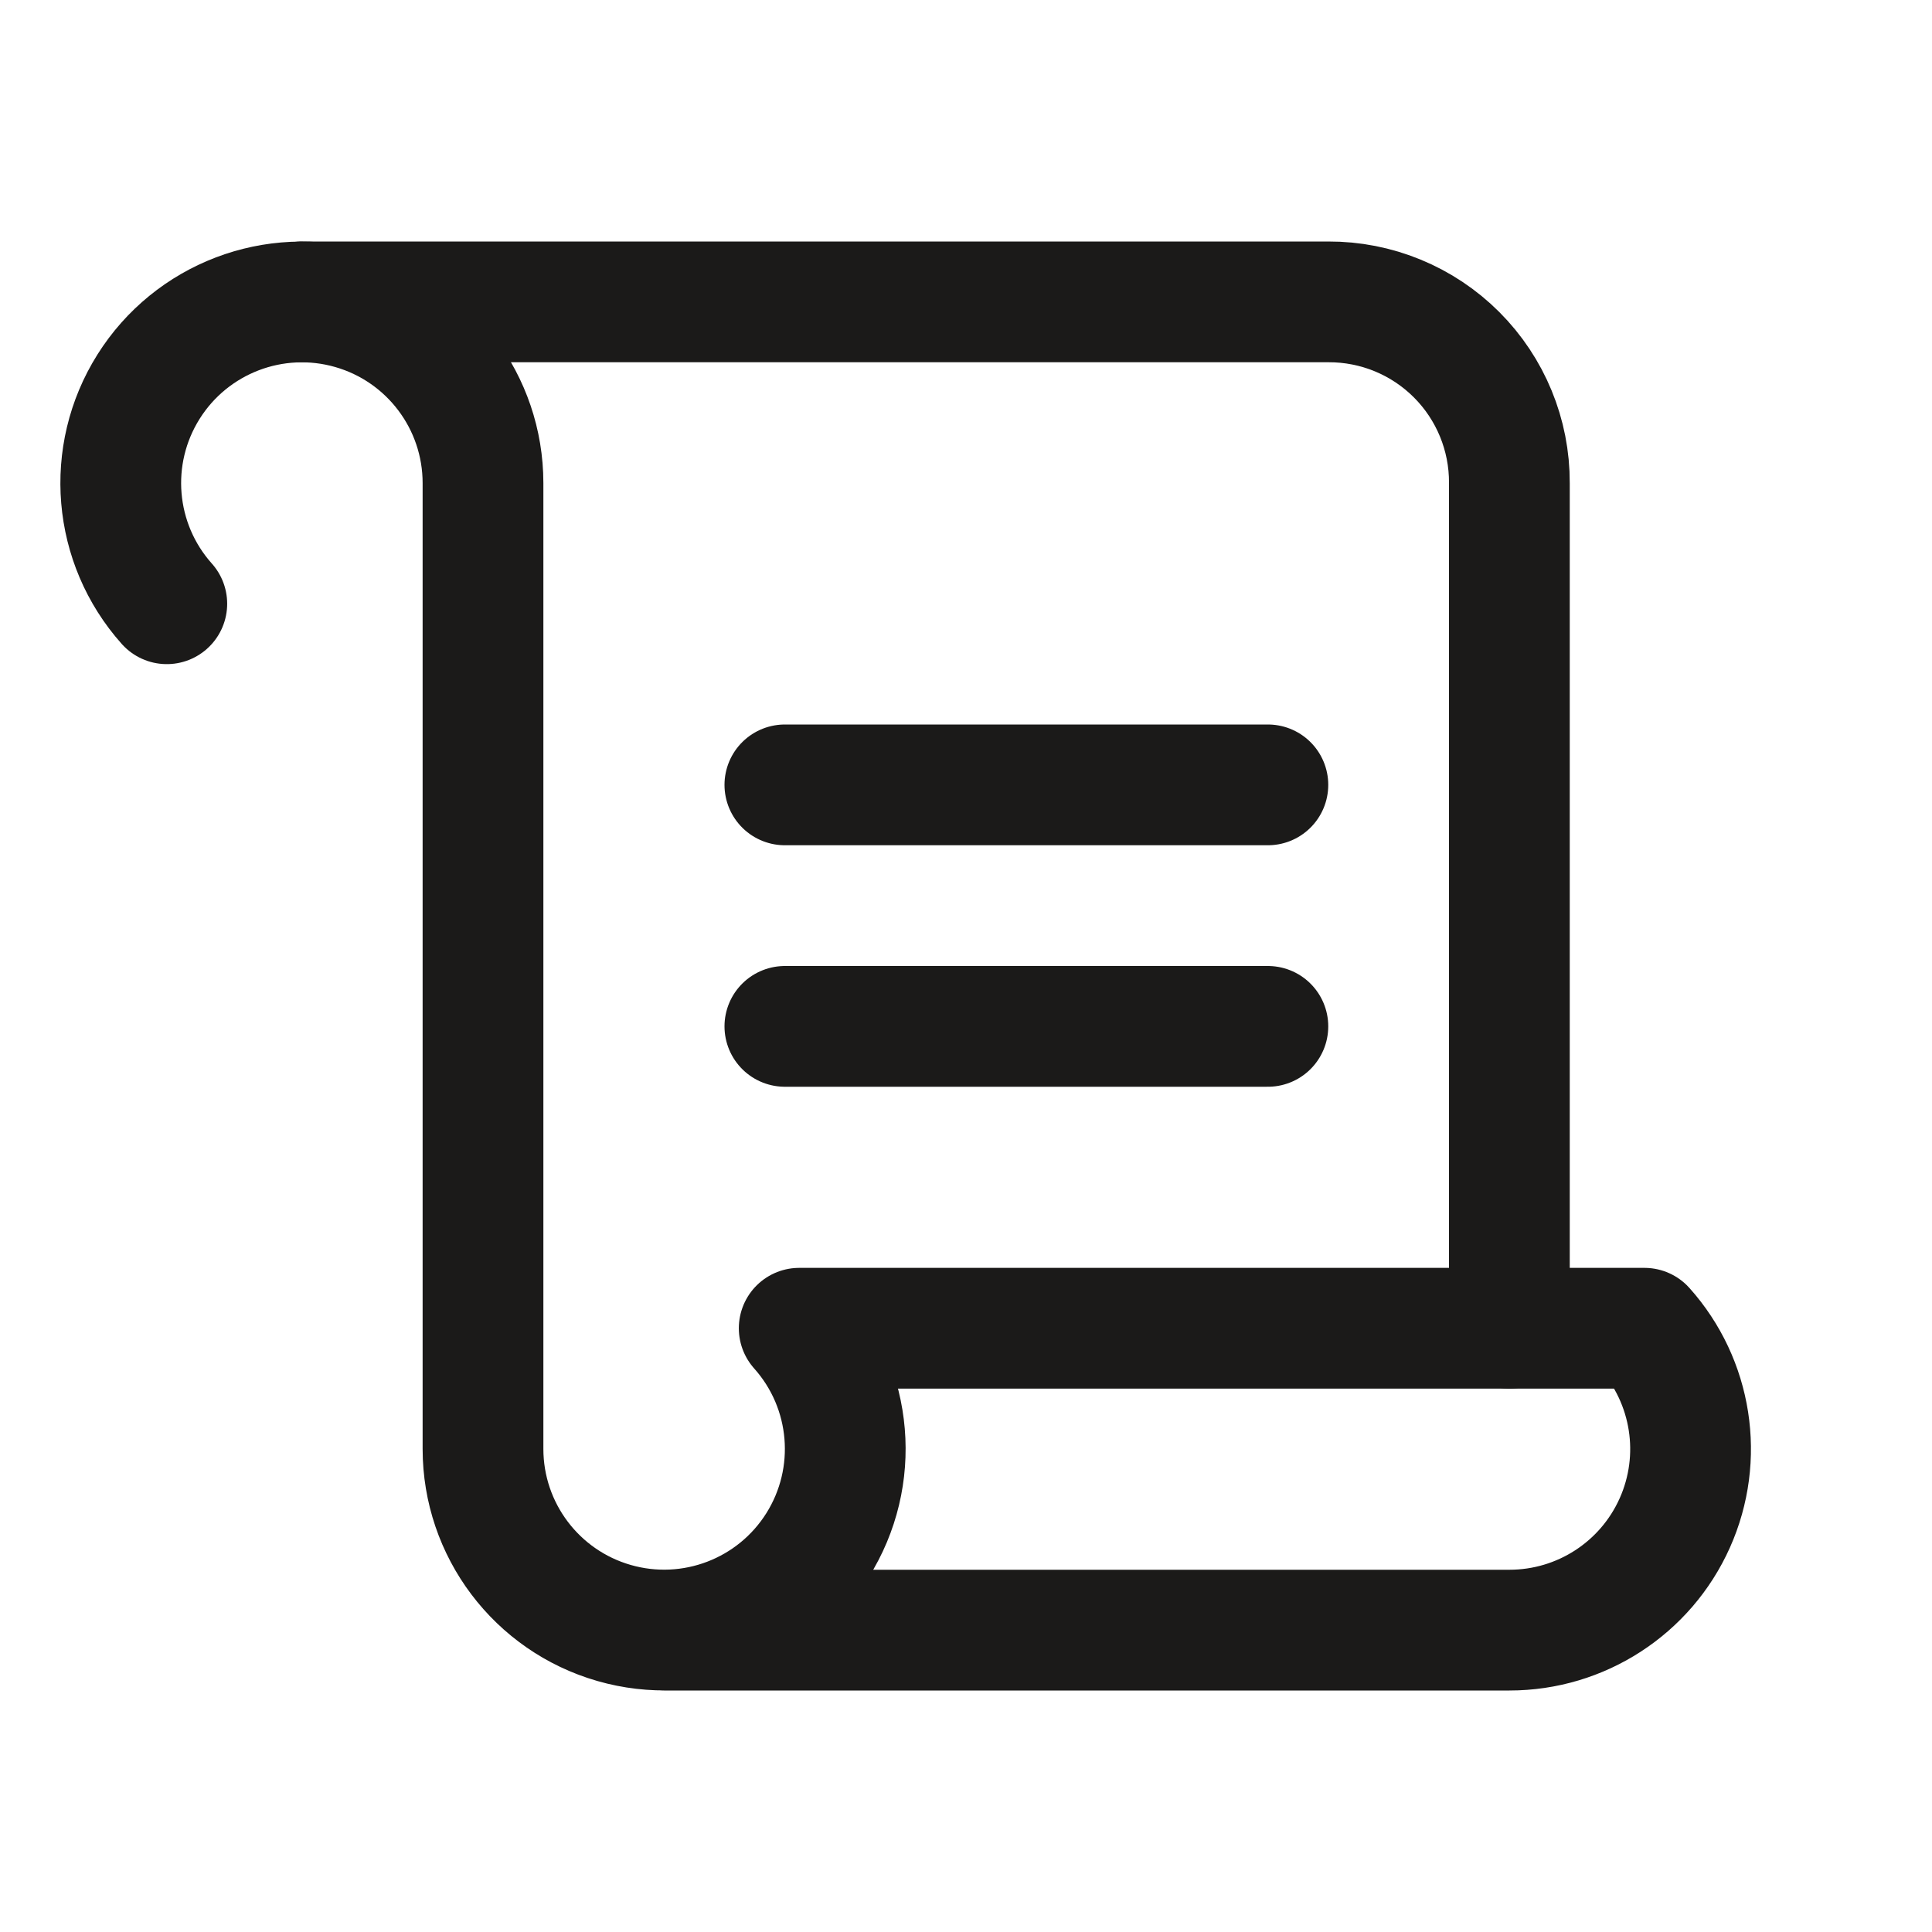
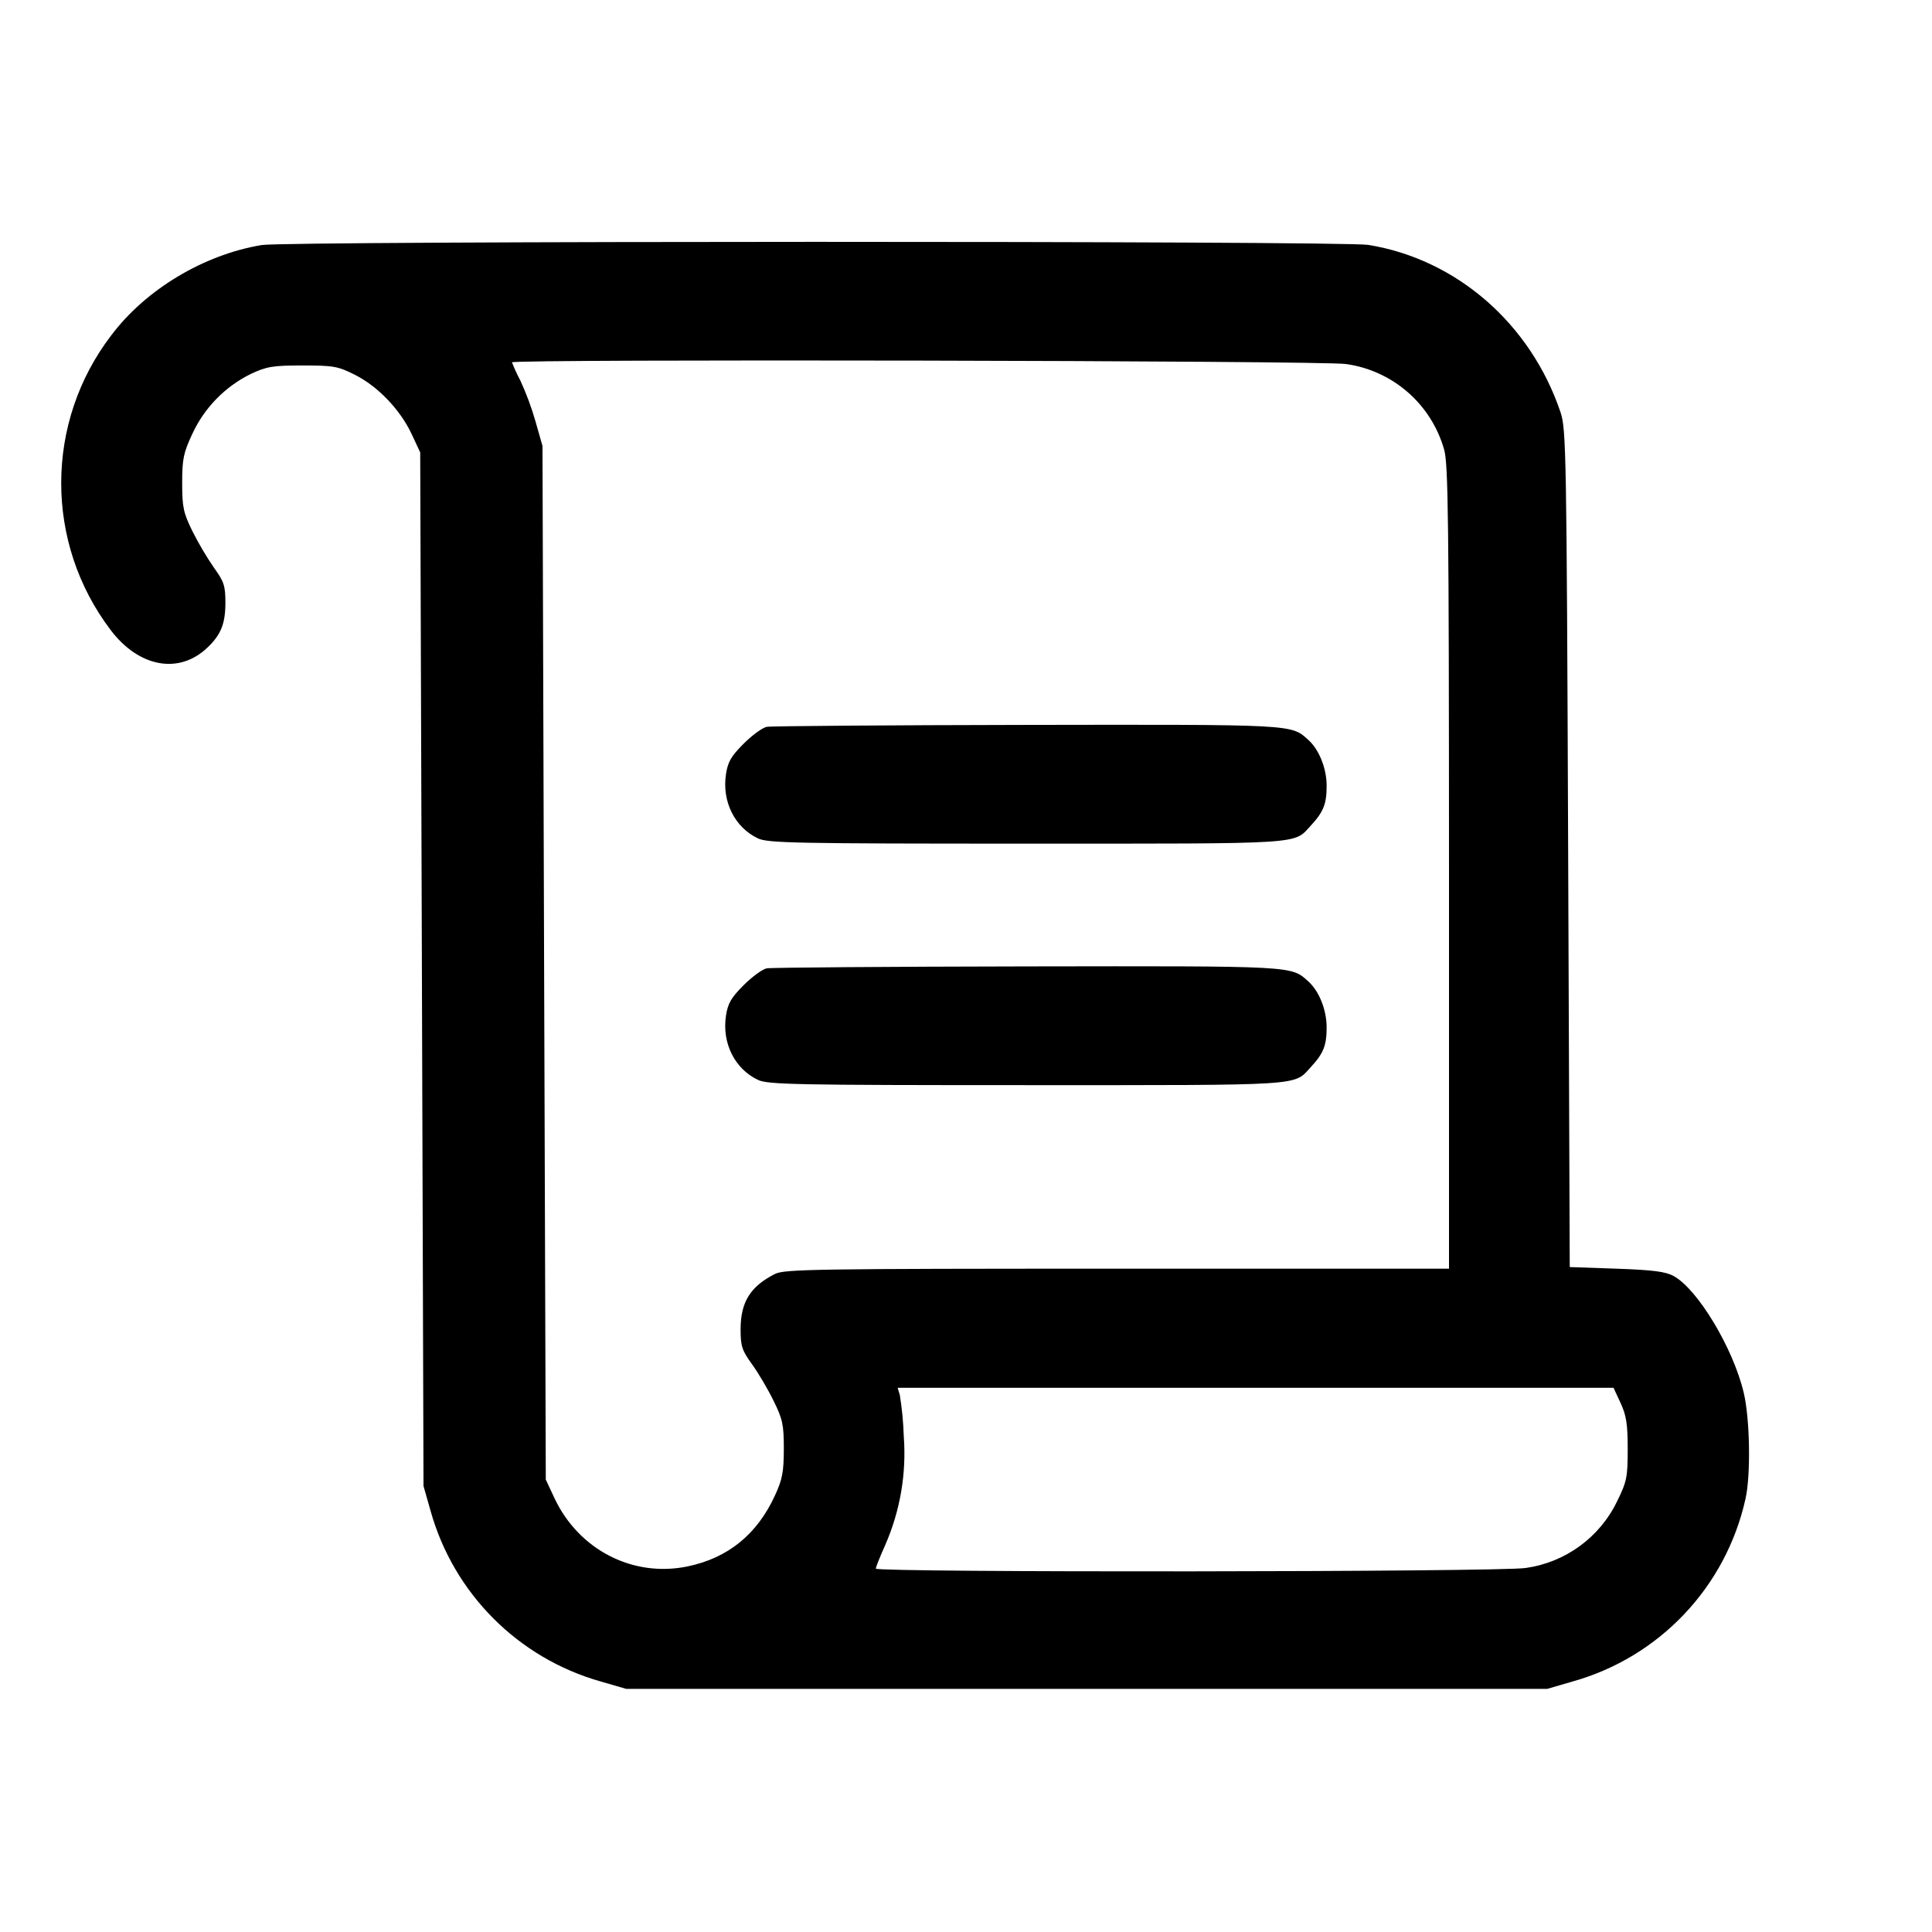
<svg xmlns="http://www.w3.org/2000/svg" xml:space="preserve" fill="none" viewBox="0 0 24 24">
-   <path stroke="#1B1A19" stroke-linecap="round" stroke-linejoin="round" stroke-width="1.5" d="M18.75 16.5V6a2.24 2.24 0 0 0-2.25-2.25H3.75m6 6h6m-6 3h6" />
-   <path stroke="#1B1A19" stroke-linecap="round" stroke-linejoin="round" stroke-width="1.5" d="M2.072 7.5A2.25 2.25 0 1 1 6 6v12a2.25 2.25 0 1 0 3.928-1.5h10.5a2.25 2.25 0 0 1-1.678 3.75H8.25" />
+   <path fill="#000" fill-rule="evenodd" d="M3.25 3.044c-.72.12-1.439.552-1.866 1.119a3.02 3.02 0 0 0-.009 3.664c.35.462.847.554 1.199.22.171-.161.226-.299.226-.561 0-.208-.017-.261-.141-.432a4 4 0 0 1-.268-.454c-.113-.23-.128-.299-.128-.6 0-.297.016-.374.125-.608a1.56 1.56 0 0 1 .724-.745c.202-.095.276-.107.648-.107.385 0 .439.01.651.117.285.144.56.432.702.734l.107.229.021 6.42.02 6.42.087.306a3.06 3.06 0 0 0 2.114 2.122l.318.092h11.44l.312-.091a3.04 3.04 0 0 0 2.151-2.269c.067-.295.056-.993-.022-1.32-.13-.551-.571-1.285-.871-1.449-.101-.055-.257-.075-.71-.091l-.58-.02-.02-5.2c-.019-4.931-.024-5.211-.095-5.42-.371-1.099-1.291-1.9-2.388-2.078-.319-.051-13.436-.05-13.747.002m13.47 1.478a1.48 1.48 0 0 1 1.219 1.061c.052.17.06.88.061 5.187v4.99h-4.122c-3.717 0-4.135.006-4.25.065-.307.155-.428.349-.428.689 0 .208.017.261.141.432.078.107.198.311.268.454.114.231.128.298.128.6-.001.285-.018.378-.11.577q-.332.724-1.083.881c-.68.142-1.354-.204-1.657-.849l-.107-.229-.021-6.42-.02-6.42-.087-.306a3.6 3.6 0 0 0-.189-.509 2 2 0 0 1-.103-.224c0-.042 10.092-.022 10.36.021M9.525 9.029c-.053.01-.182.104-.287.209-.156.156-.197.227-.22.381-.051.339.11.66.398.796.122.058.47.065 3.342.065 3.488 0 3.307.012 3.527-.226.156-.169.195-.267.195-.493 0-.214-.093-.449-.227-.569-.216-.196-.156-.192-3.502-.187-1.722.003-3.174.014-3.226.024m0 3c-.053.01-.182.104-.287.209-.156.156-.197.227-.22.381-.051.339.11.66.398.796.122.058.47.065 3.342.065 3.488 0 3.307.012 3.527-.226.156-.169.195-.267.195-.493 0-.214-.093-.449-.227-.569-.216-.196-.156-.192-3.502-.187-1.722.003-3.174.014-3.226.024m10.607 5.401c.071.153.088.263.088.571 0 .349-.011.403-.131.647a1.49 1.49 0 0 1-1.136.83c-.312.051-8.073.058-8.073.008 0-.019.053-.152.117-.294a2.84 2.84 0 0 0 .23-1.35 4 4 0 0 0-.049-.512l-.027-.09h8.893z" />
</svg>
